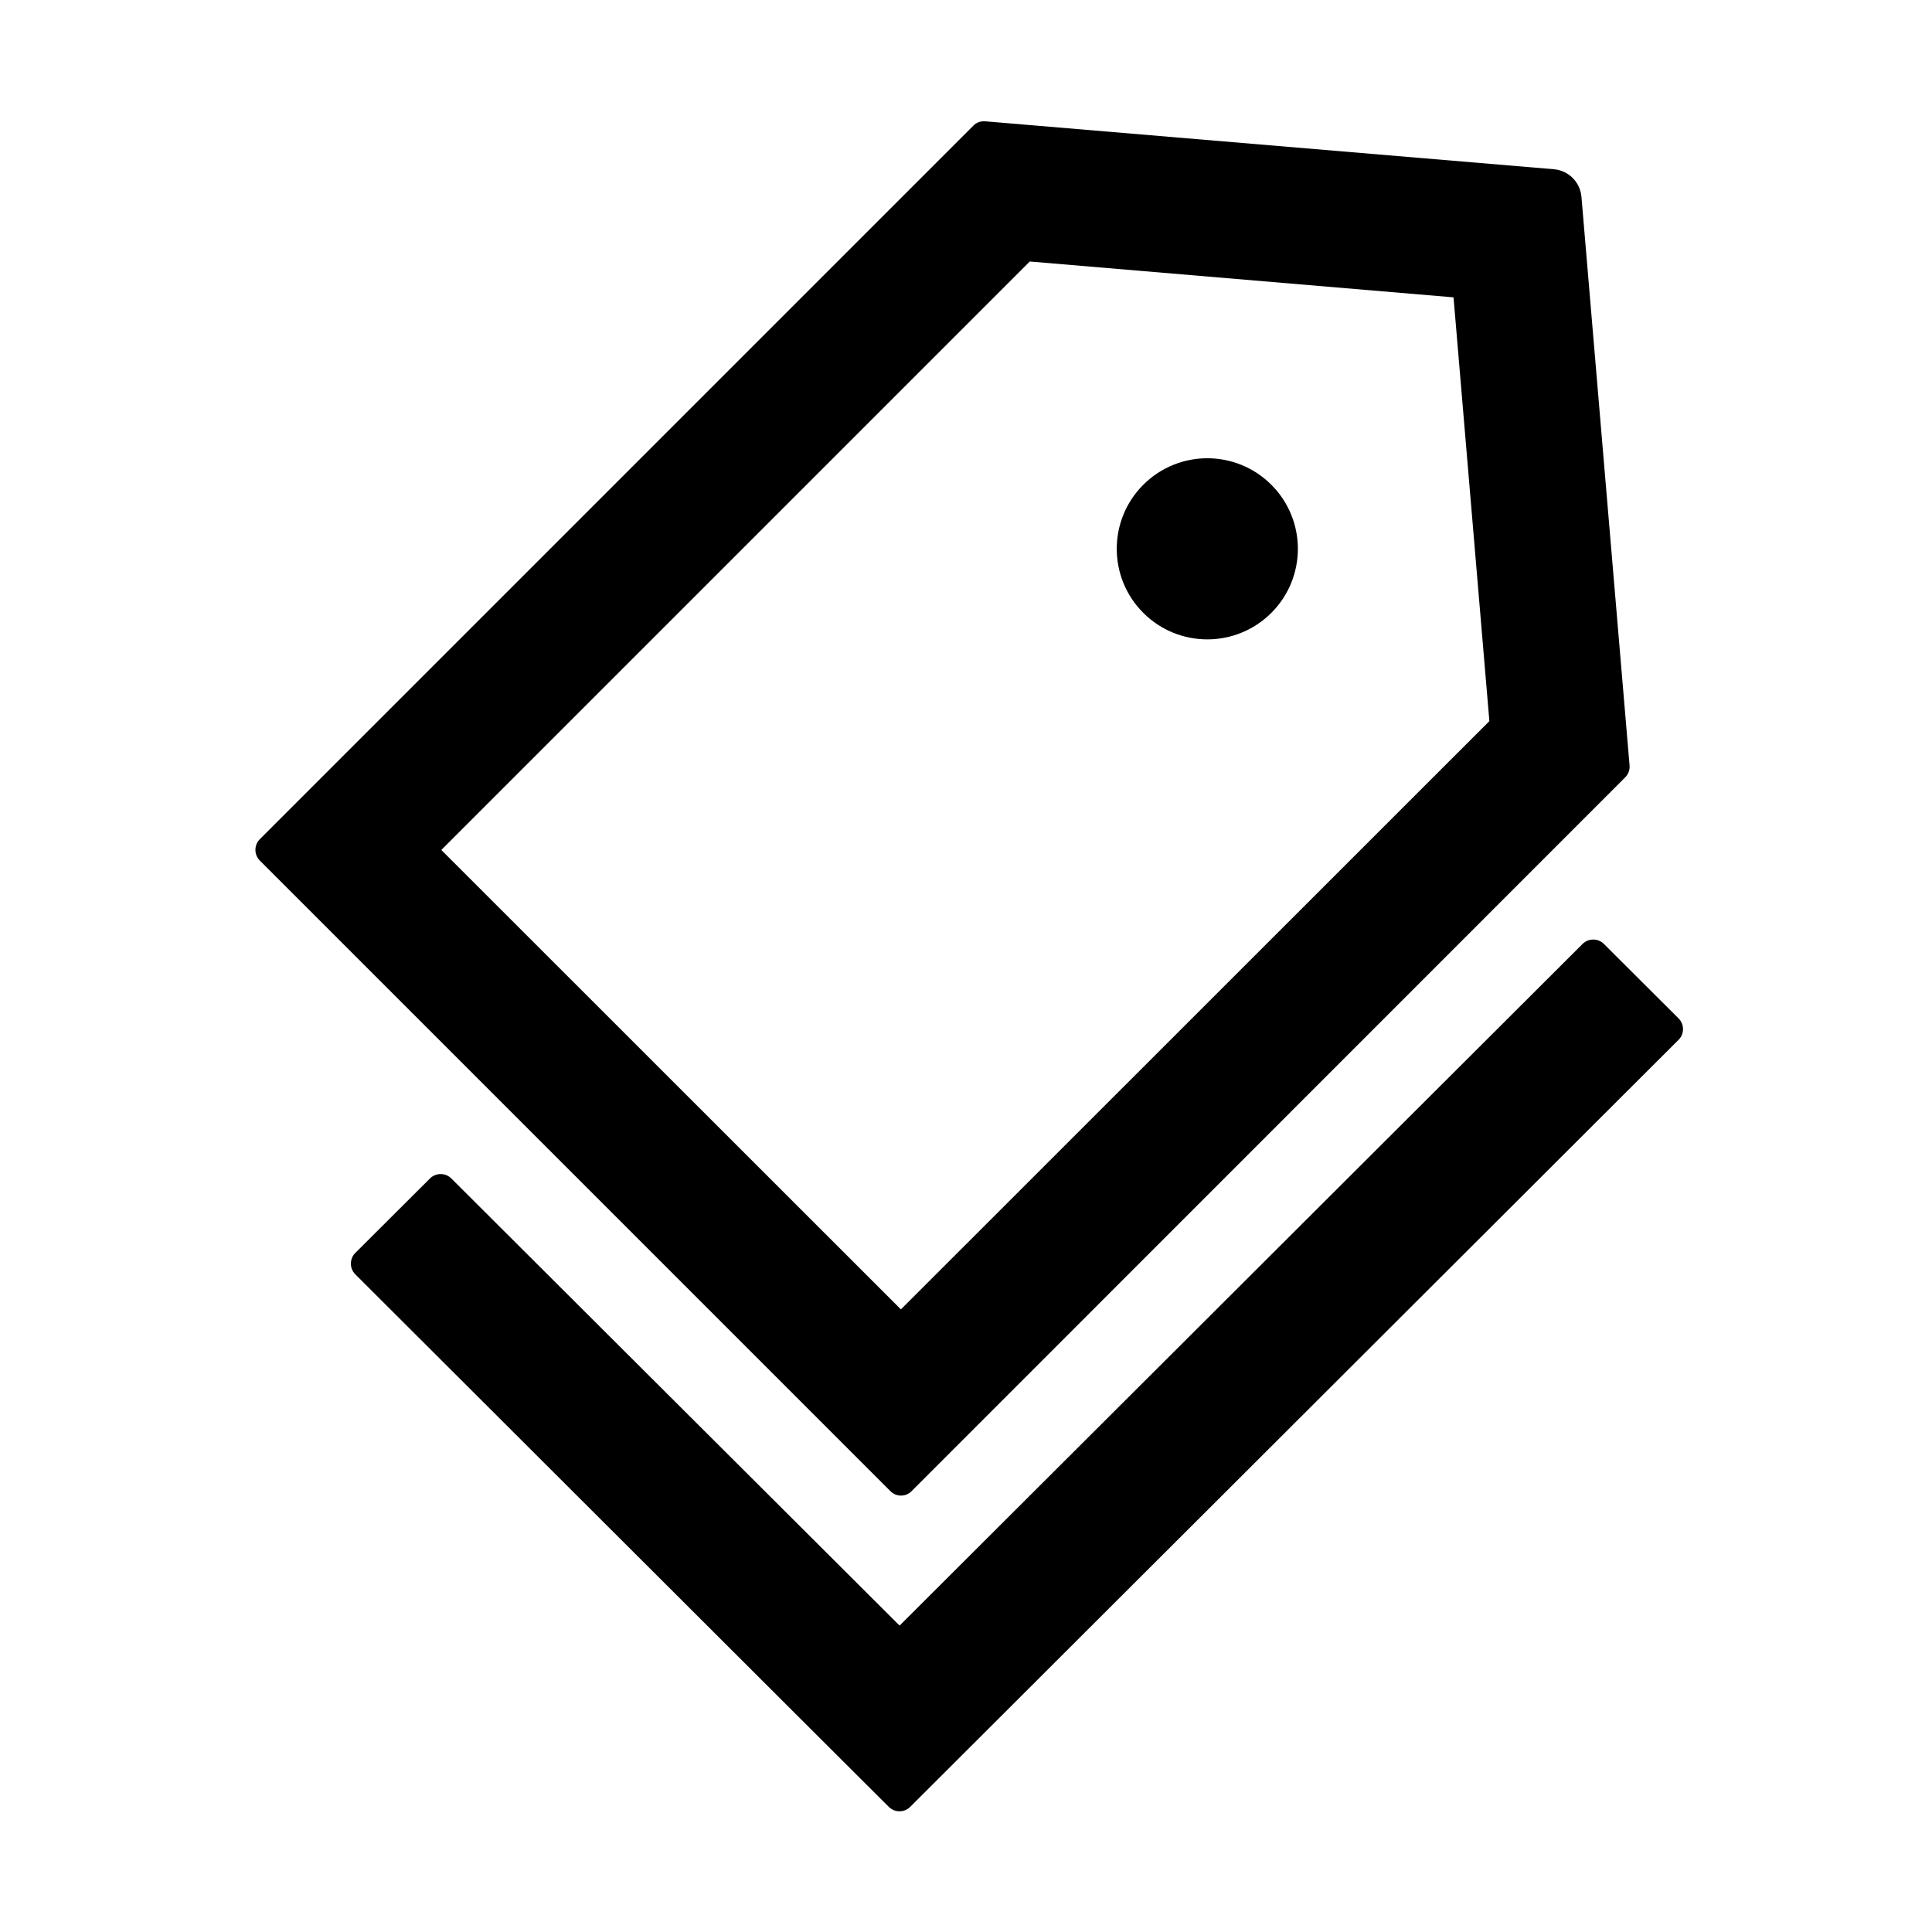
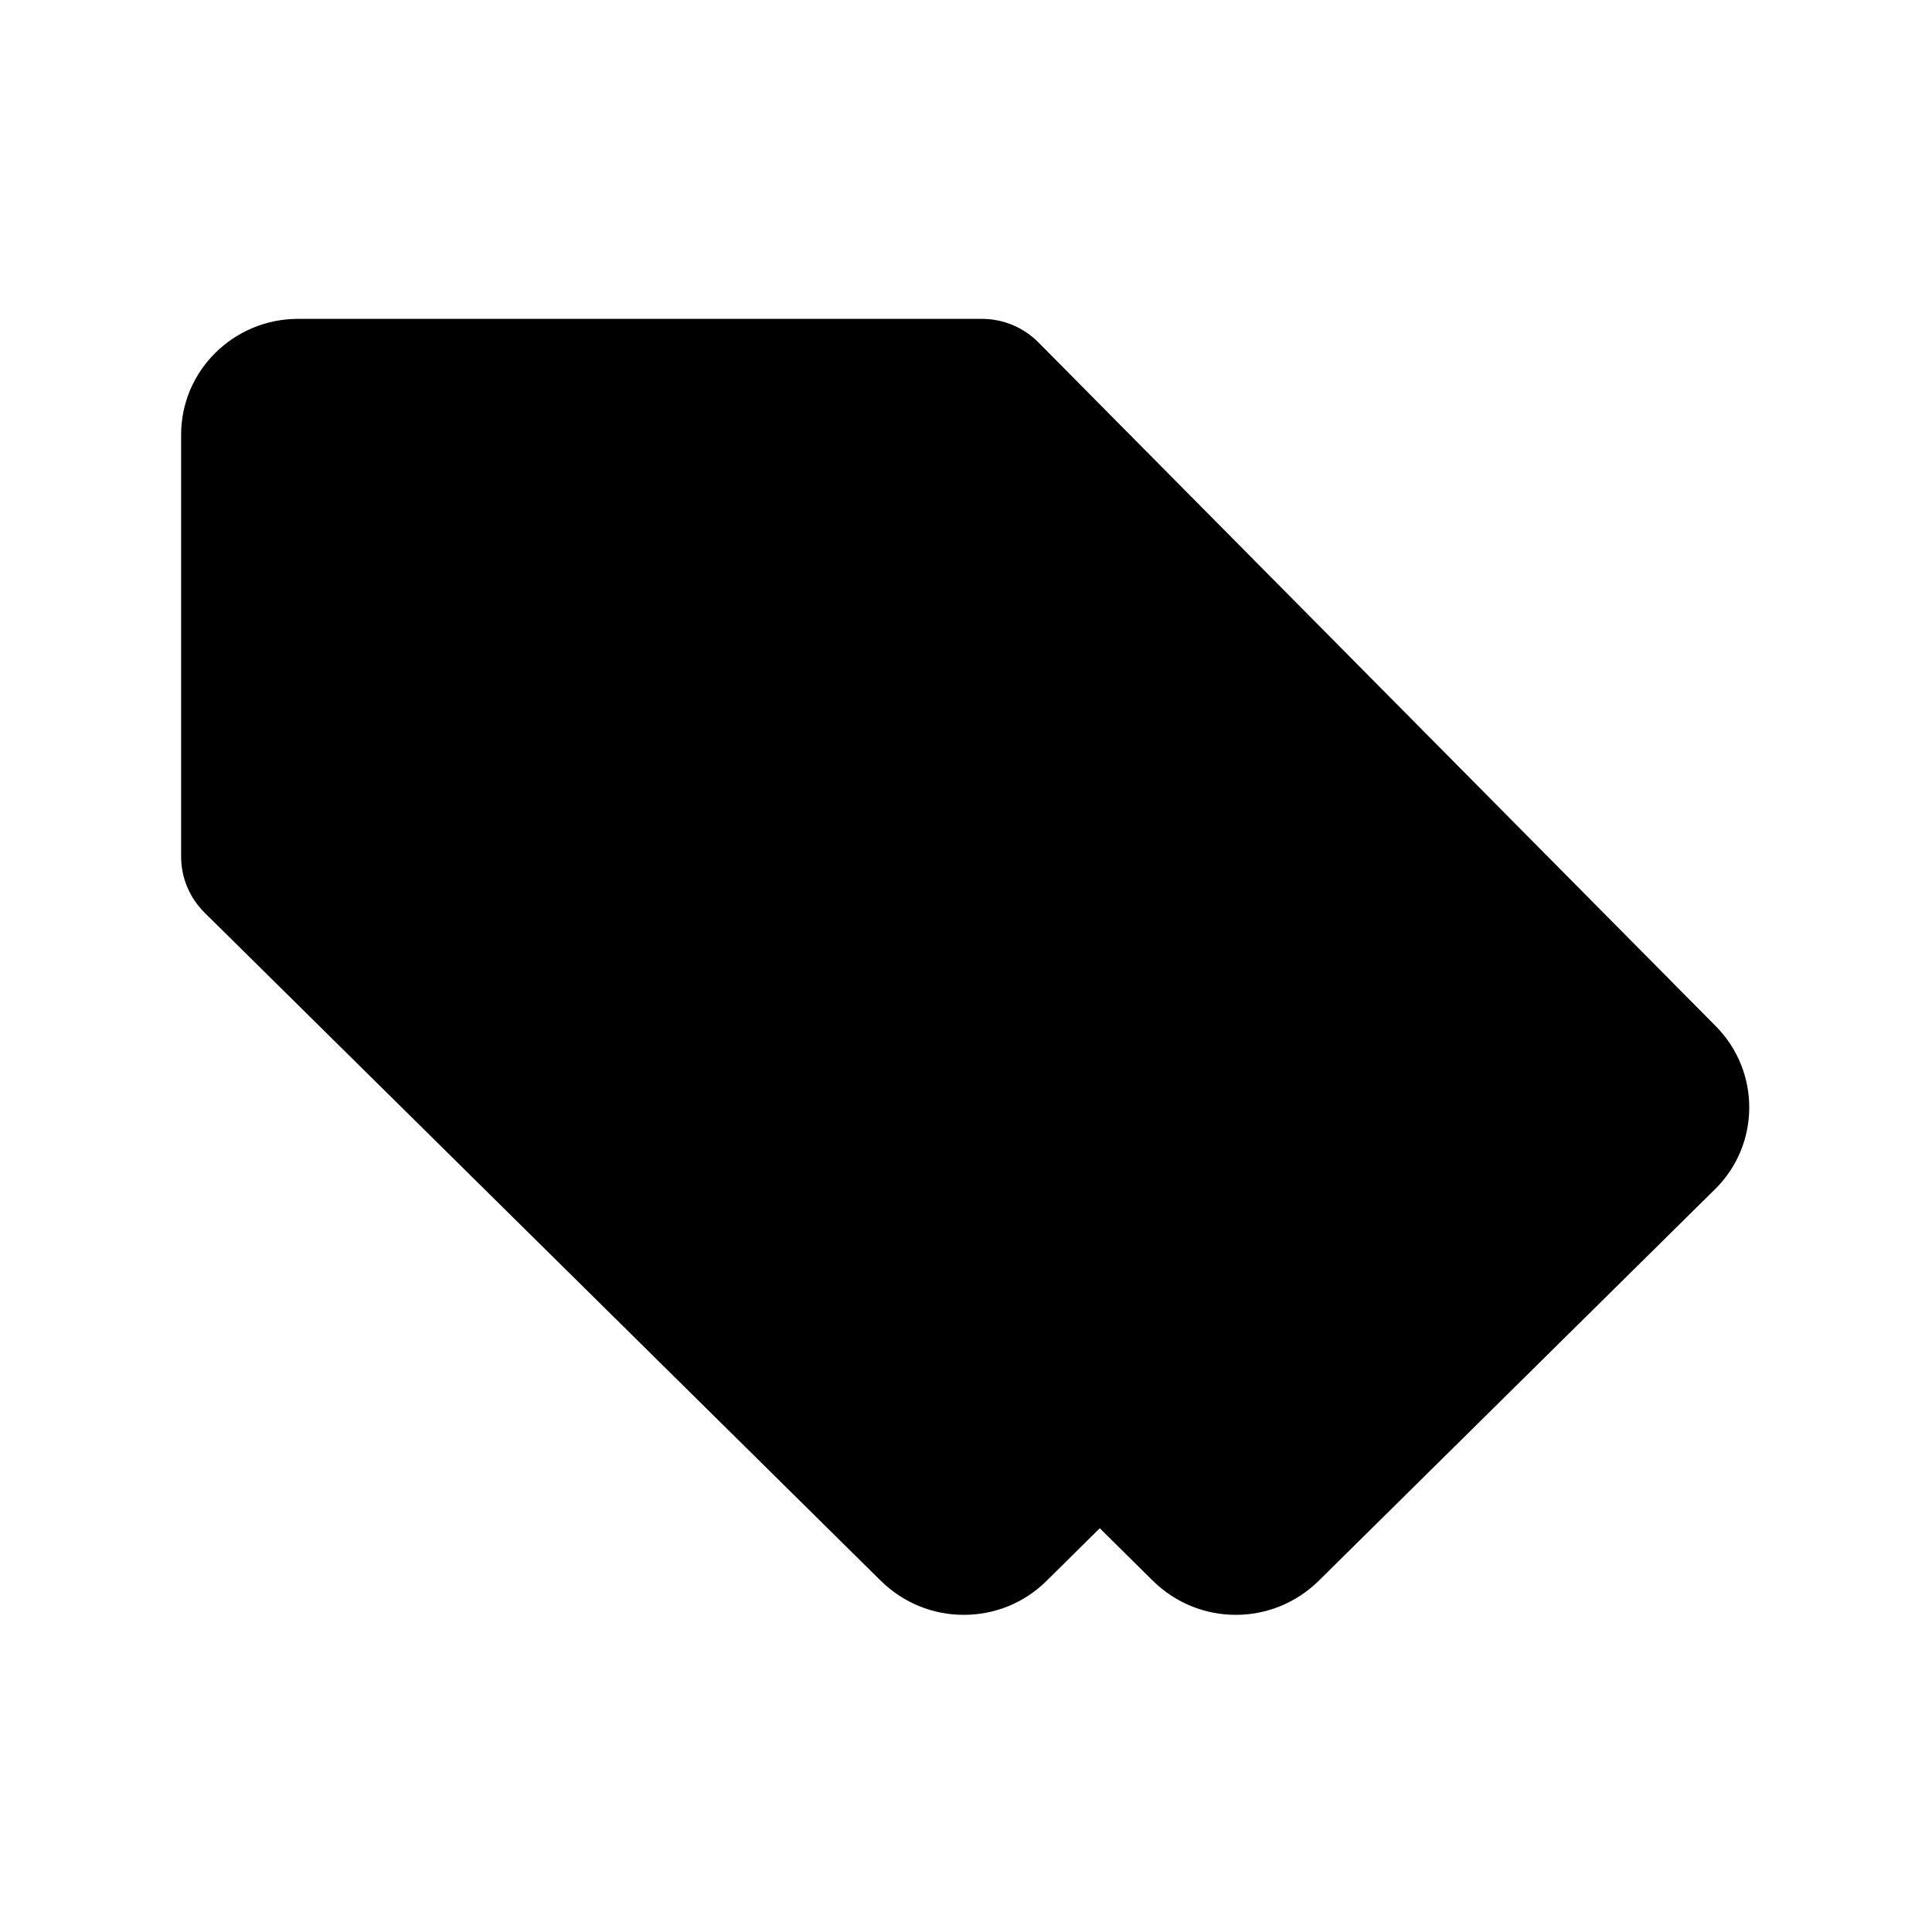
- <svg xmlns="http://www.w3.org/2000/svg" version="1.1" id="图层_1" x="0px" y="0px" viewBox="0 0 1024 1024" style="enable-background:new 0 0 1024 1024;" xml:space="preserve">
-   <style type="text/css">
- 	.st0{fill:none;}
- </style>
-   <g>
-     <path class="st0" d="M789.4,382.2l-19-224.6l-224.6-19L233.9,450.5L477.5,694L789.4,382.2z M605.9,256.9   c18.7-18.7,49.1-18.7,67.9,0s18.7,49.1,0,67.9c-18.7,18.7-49.1,18.7-67.9,0C587.2,306.1,587.2,275.7,605.9,256.9z" />
-     <path d="M483.2,790.3C483.2,790.3,483.2,790.3,483.2,790.3l378.2-378.3c1.7-1.7,2.5-4,2.3-6.3l-25.5-301.4   c-0.7-7.8-6.8-13.9-14.6-14.6L522.2,64.3c-2.3-0.2-4.7,0.6-6.3,2.3L137.7,444.8c-3.1,3.1-3.1,8.2,0,11.3l334.2,334.2   C475,793.5,480.1,793.5,483.2,790.3z M545.8,138.6l224.6,19l19,224.6L477.5,694L233.9,450.5L545.8,138.6z" />
-     <ellipse transform="matrix(0.7071 -0.7071 0.7071 0.7071 -18.269 537.6625)" cx="639.9" cy="290.9" rx="48" ry="48" />
-     <path d="M889.7,539.8l-39.6-39.5c-3.1-3.1-8.2-3.1-11.3,0l-362,361.3L239.2,624.6c-3.1-3.1-8.2-3.1-11.3,0l-39.6,39.5   c-3.1,3.1-3.1,8.2,0,11.3l243.2,242.8l39.6,39.5c3.1,3.1,8.2,3.1,11.3,0l407.3-406.6C892.8,548,892.8,542.9,889.7,539.8z" />
-   </g>
+ <svg id="tags" viewBox="0 0 1024 1024">
+   <path d="M909.5 544l-359-362.4c-8-8.1-18.7-12.6-30.2-12.6L158 169c-34.2 0-62 27.5-62 61.4L96 454c0 11.2 4.4 21.7 12.4 29.7L467 838c11.8 11.5 27.3 17.9 43.8 17.9s32-6.3 43.8-17.9l28.3-28 28.3 28c11.8 11.5 27.3 17.9 43.8 17.9s32-6.4 43.8-17.9L909 630.3C933 606.7 933.2 568 909.5 544z" />
+   <path d="M280.1 439c-42.6 0-77.2-34.6-77.2-77.2s34.6-77.2 77.2-77.2 77.2 34.6 77.2 77.2C357.2 404.4 322.7 439 280.1 439L280.1 439z" />
+   <path d="M868.8 589.6 658.6 797.3c-1 1-2.2 1.4-3.6 1.4-1.4 0-2.6-0.5-3.6-1.4l-32.1-31.7L760.6 626c21.7-21.4 21.8-56.1 0.4-77.8L442 226.1l72.2 0 354.6 358.1c0.3 0.3 1.1 1.2 1.1 2.7C870 588.3 869.4 589.1 868.8 589.6L868.8 589.6z" />
+   <path d="M868.8 589.6" />
+   <path d="M280.1 335.9c-14.3 0-26 11.7-26 26s11.7 26 26 26 26-11.7 26-26S294.4 335.9 280.1 335.9L280.1 335.9z" />
</svg>
